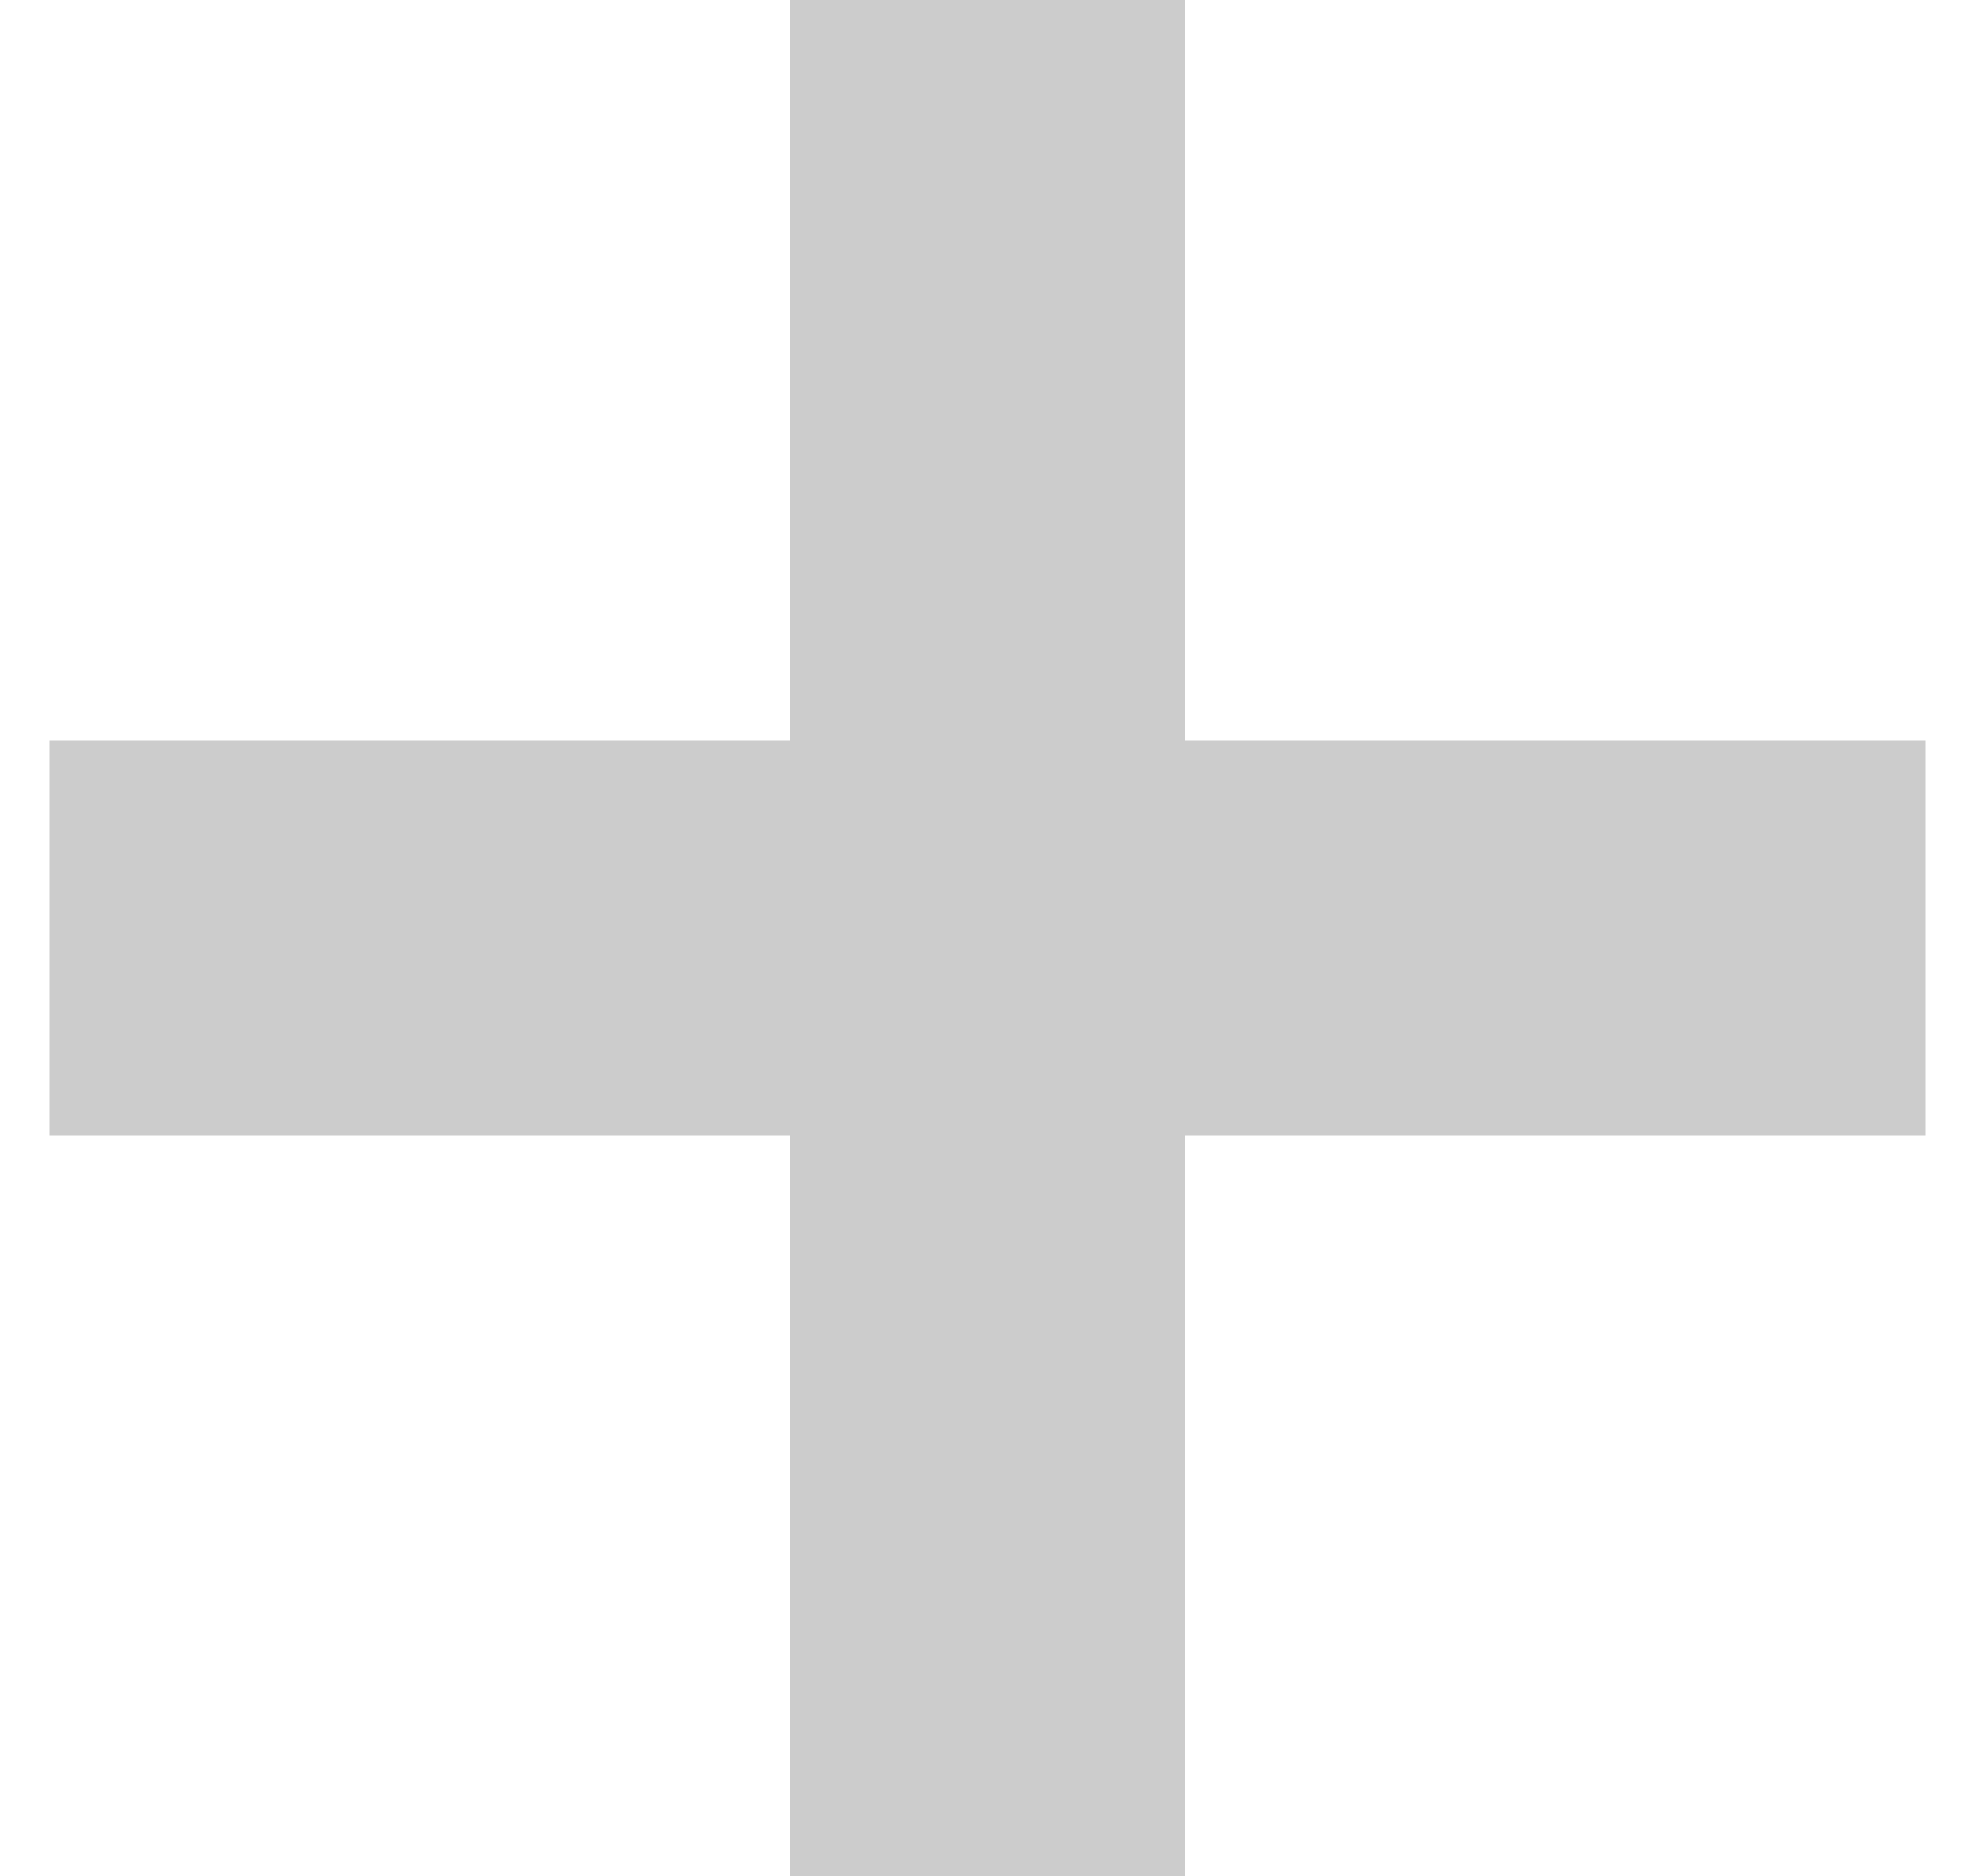
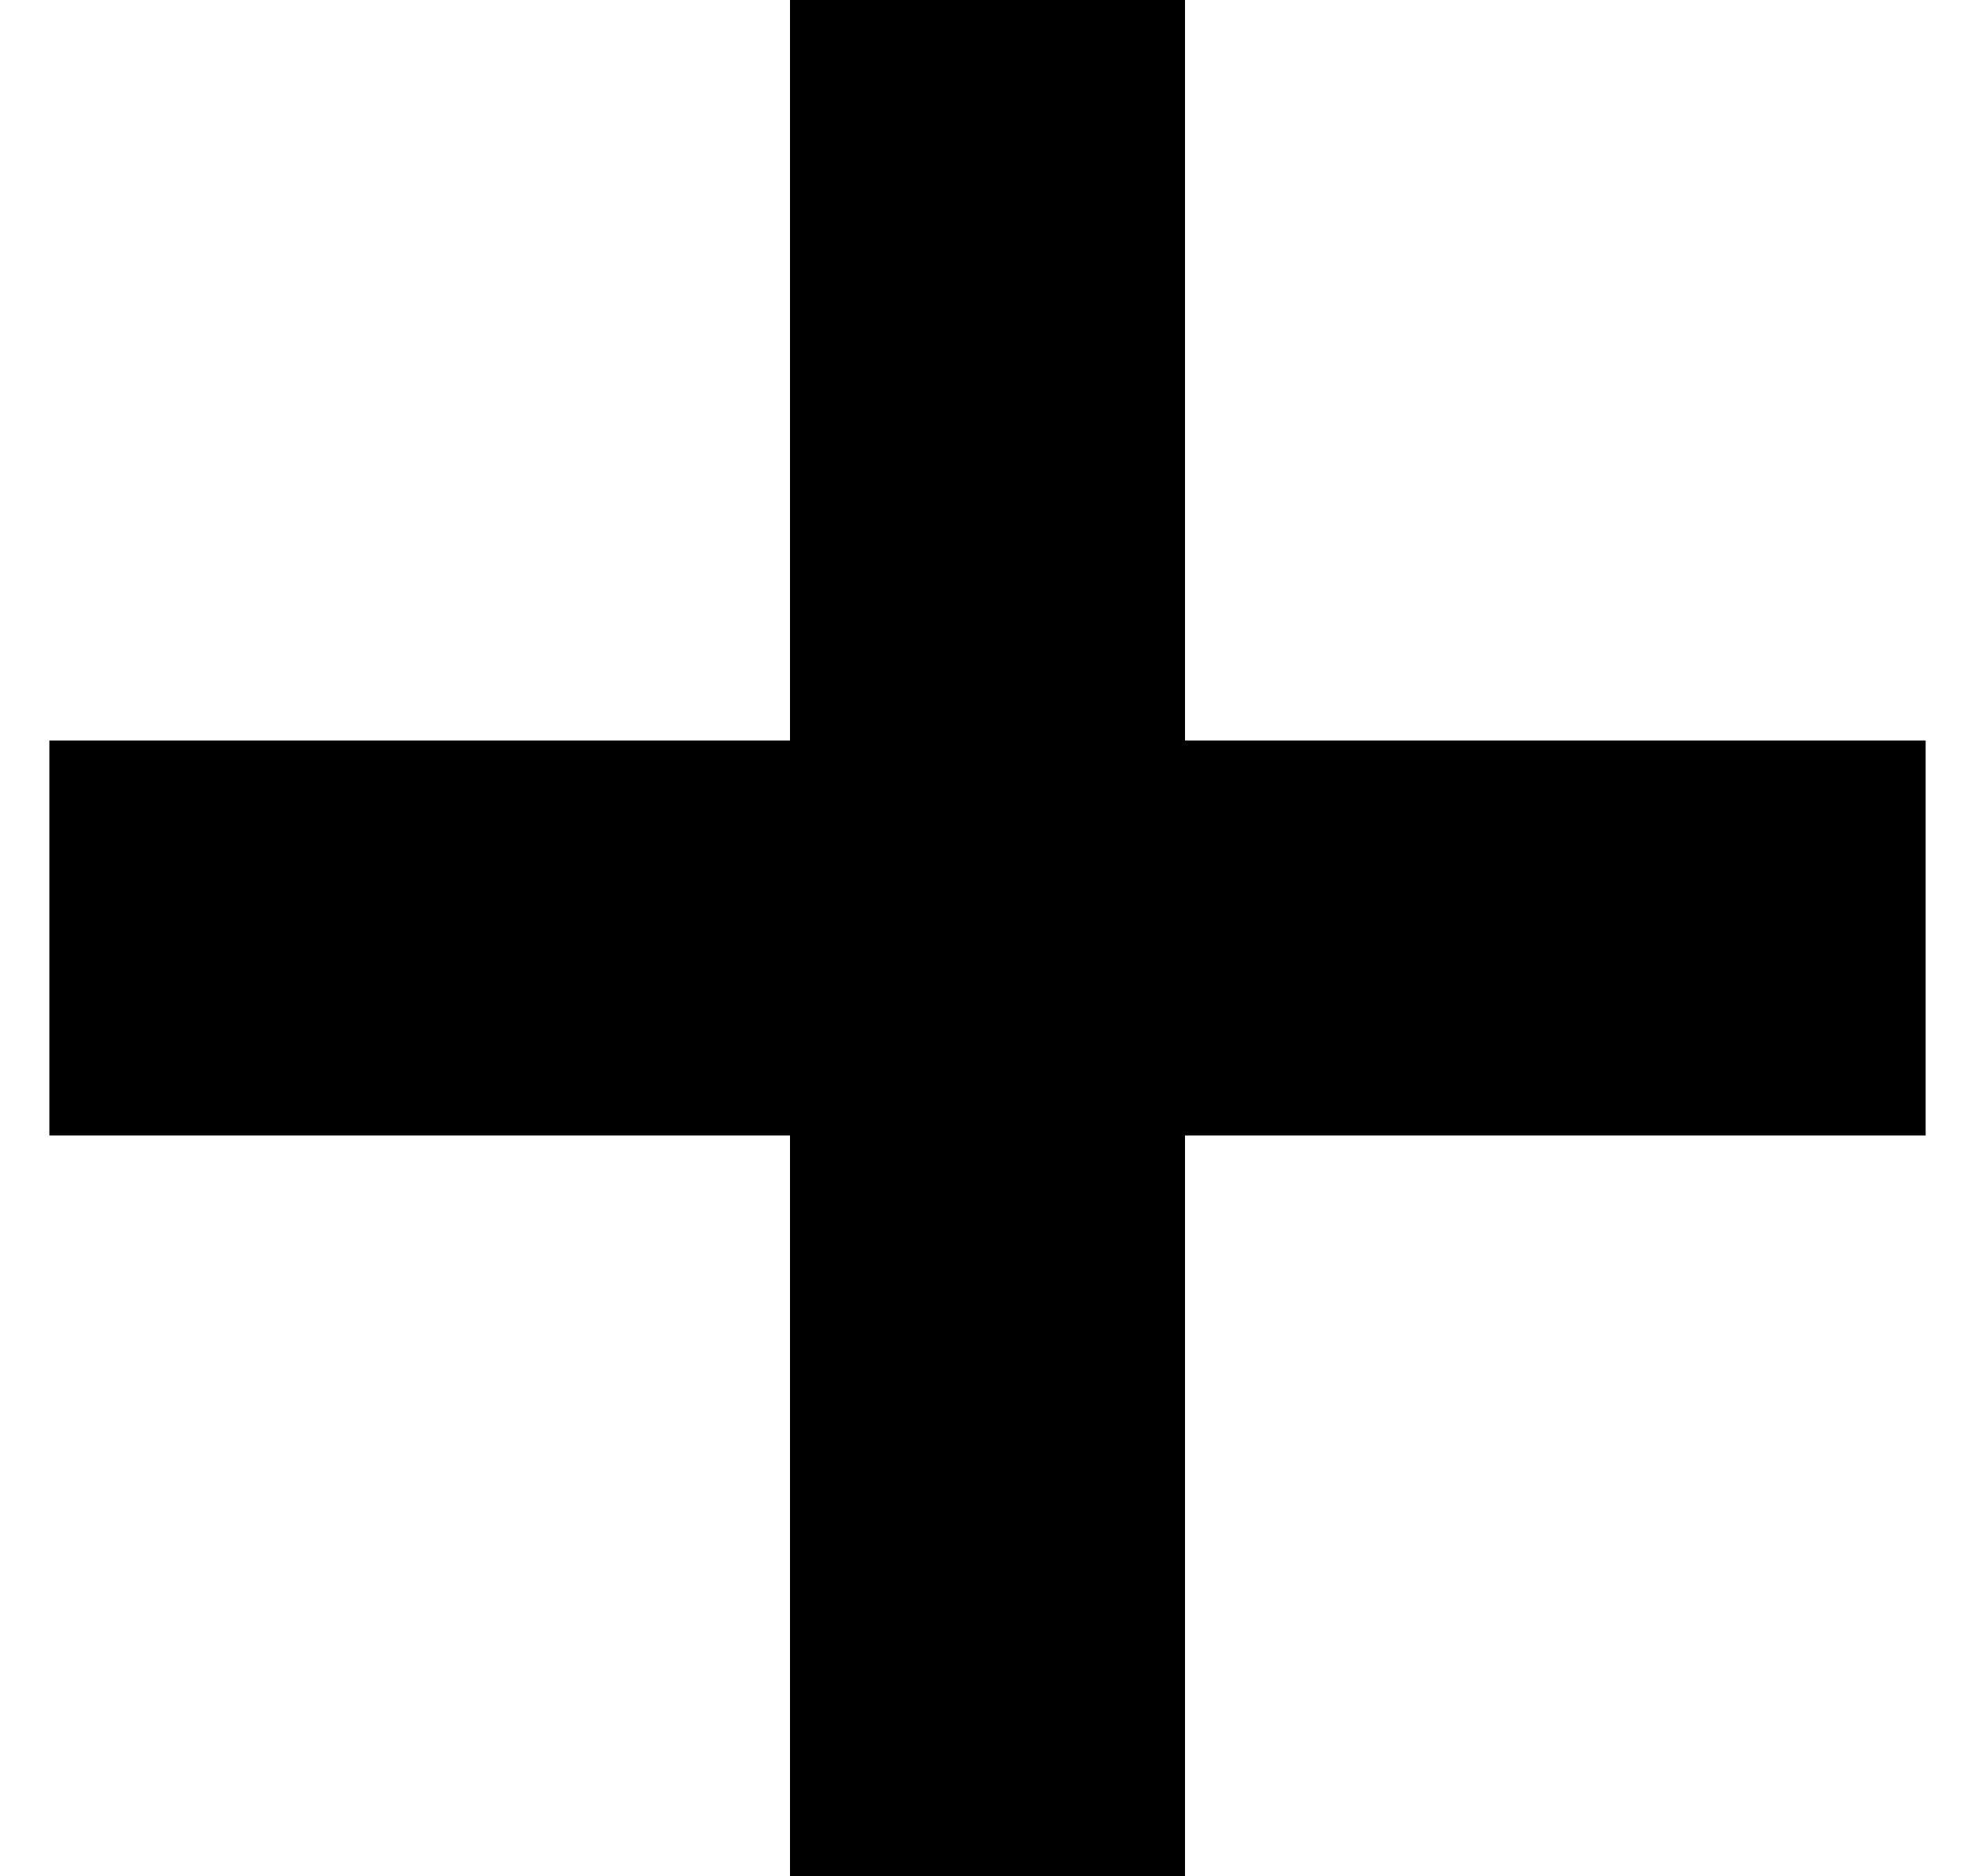
<svg xmlns="http://www.w3.org/2000/svg" width="20px" height="19px" viewBox="0 0 20 19" version="1.1">
  <defs />
-   <g id="Page-1" stroke="none" stroke-width="1" fill="none" fill-rule="evenodd" opacity="0.2">
+   <g id="Page-1" stroke="none" stroke-width="1" fill="none" fill-rule="evenodd">
    <g id="Global-Nav-bar" transform="translate(-132, -15)" fill="#000000">
      <g id="items" transform="translate(39, 11)">
        <g id="add" transform="translate(93, 4)">
          <g id="icon:-+">
            <path d="M12,7.5 L12,0 L8,0 L8,7.5 L0.5,7.5 L0.5,11.5 L8,11.5 L8,19 L12,19 L12,11.5 L19.5,11.5 L19.5,7.5 L12,7.5 Z" id="Rectangle-2" transform="translate(10, 9.5) rotate(-90) translate(-10, -9.5) " />
          </g>
        </g>
      </g>
    </g>
  </g>
</svg>
